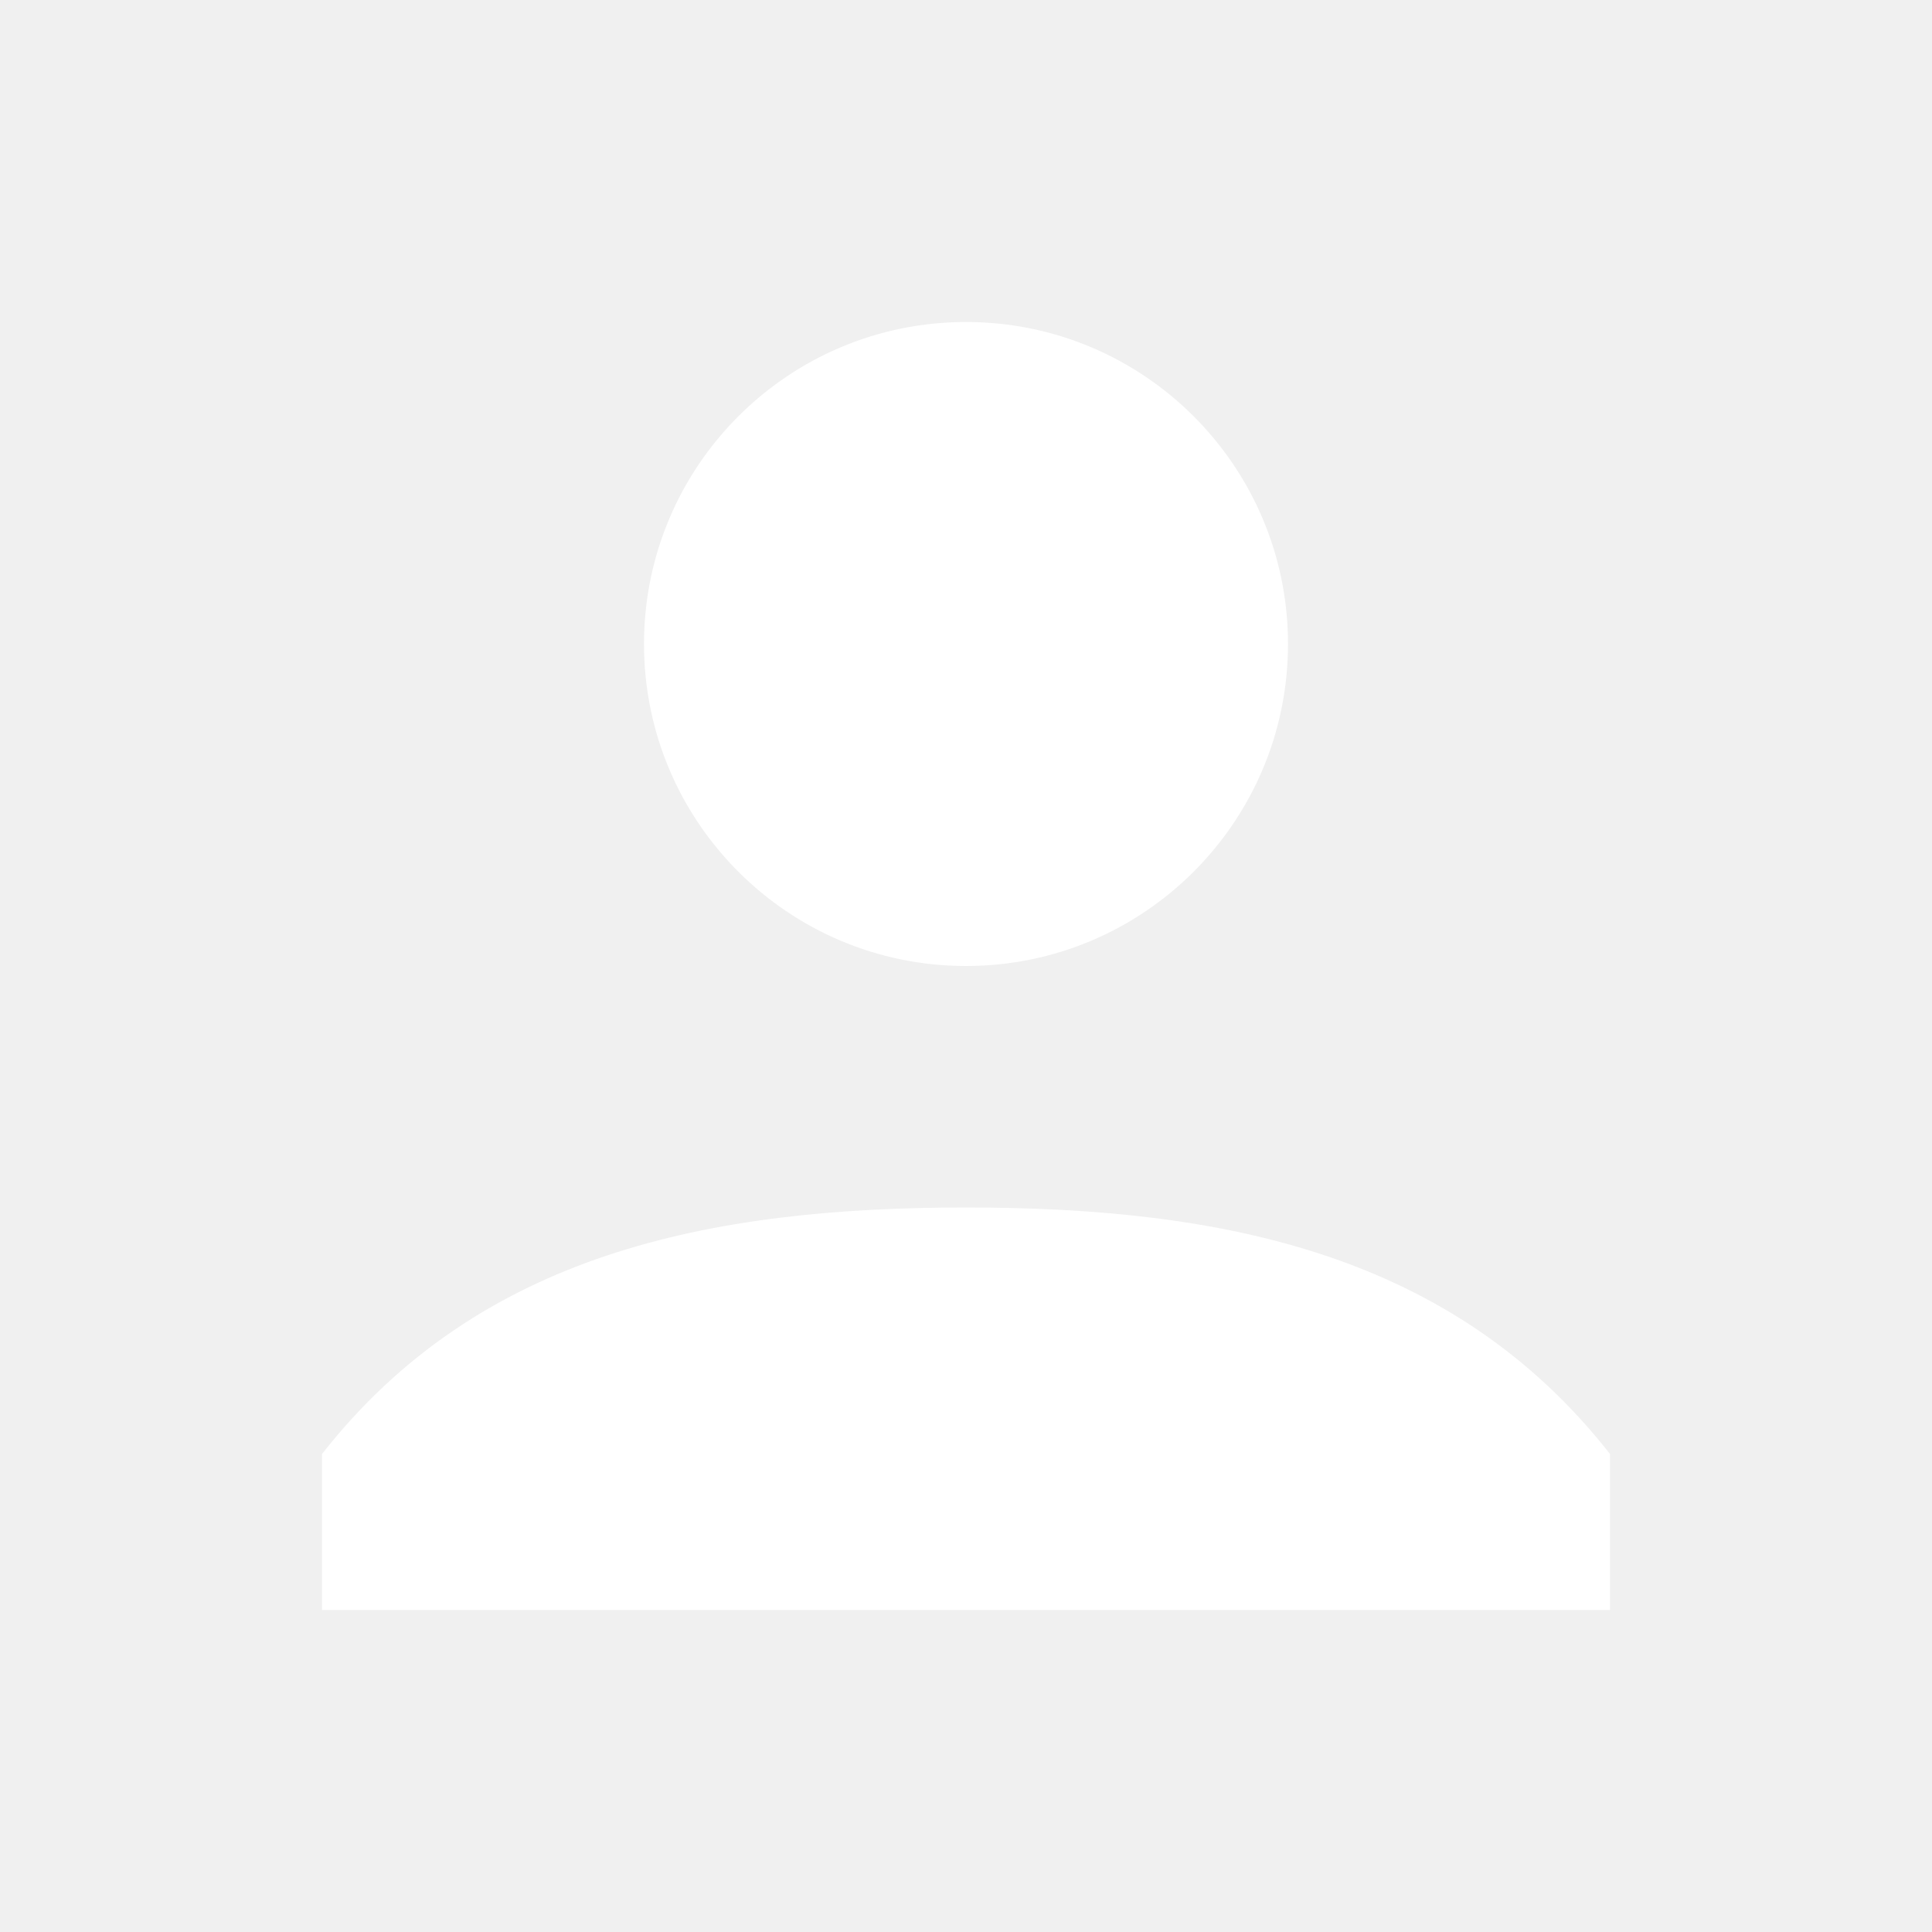
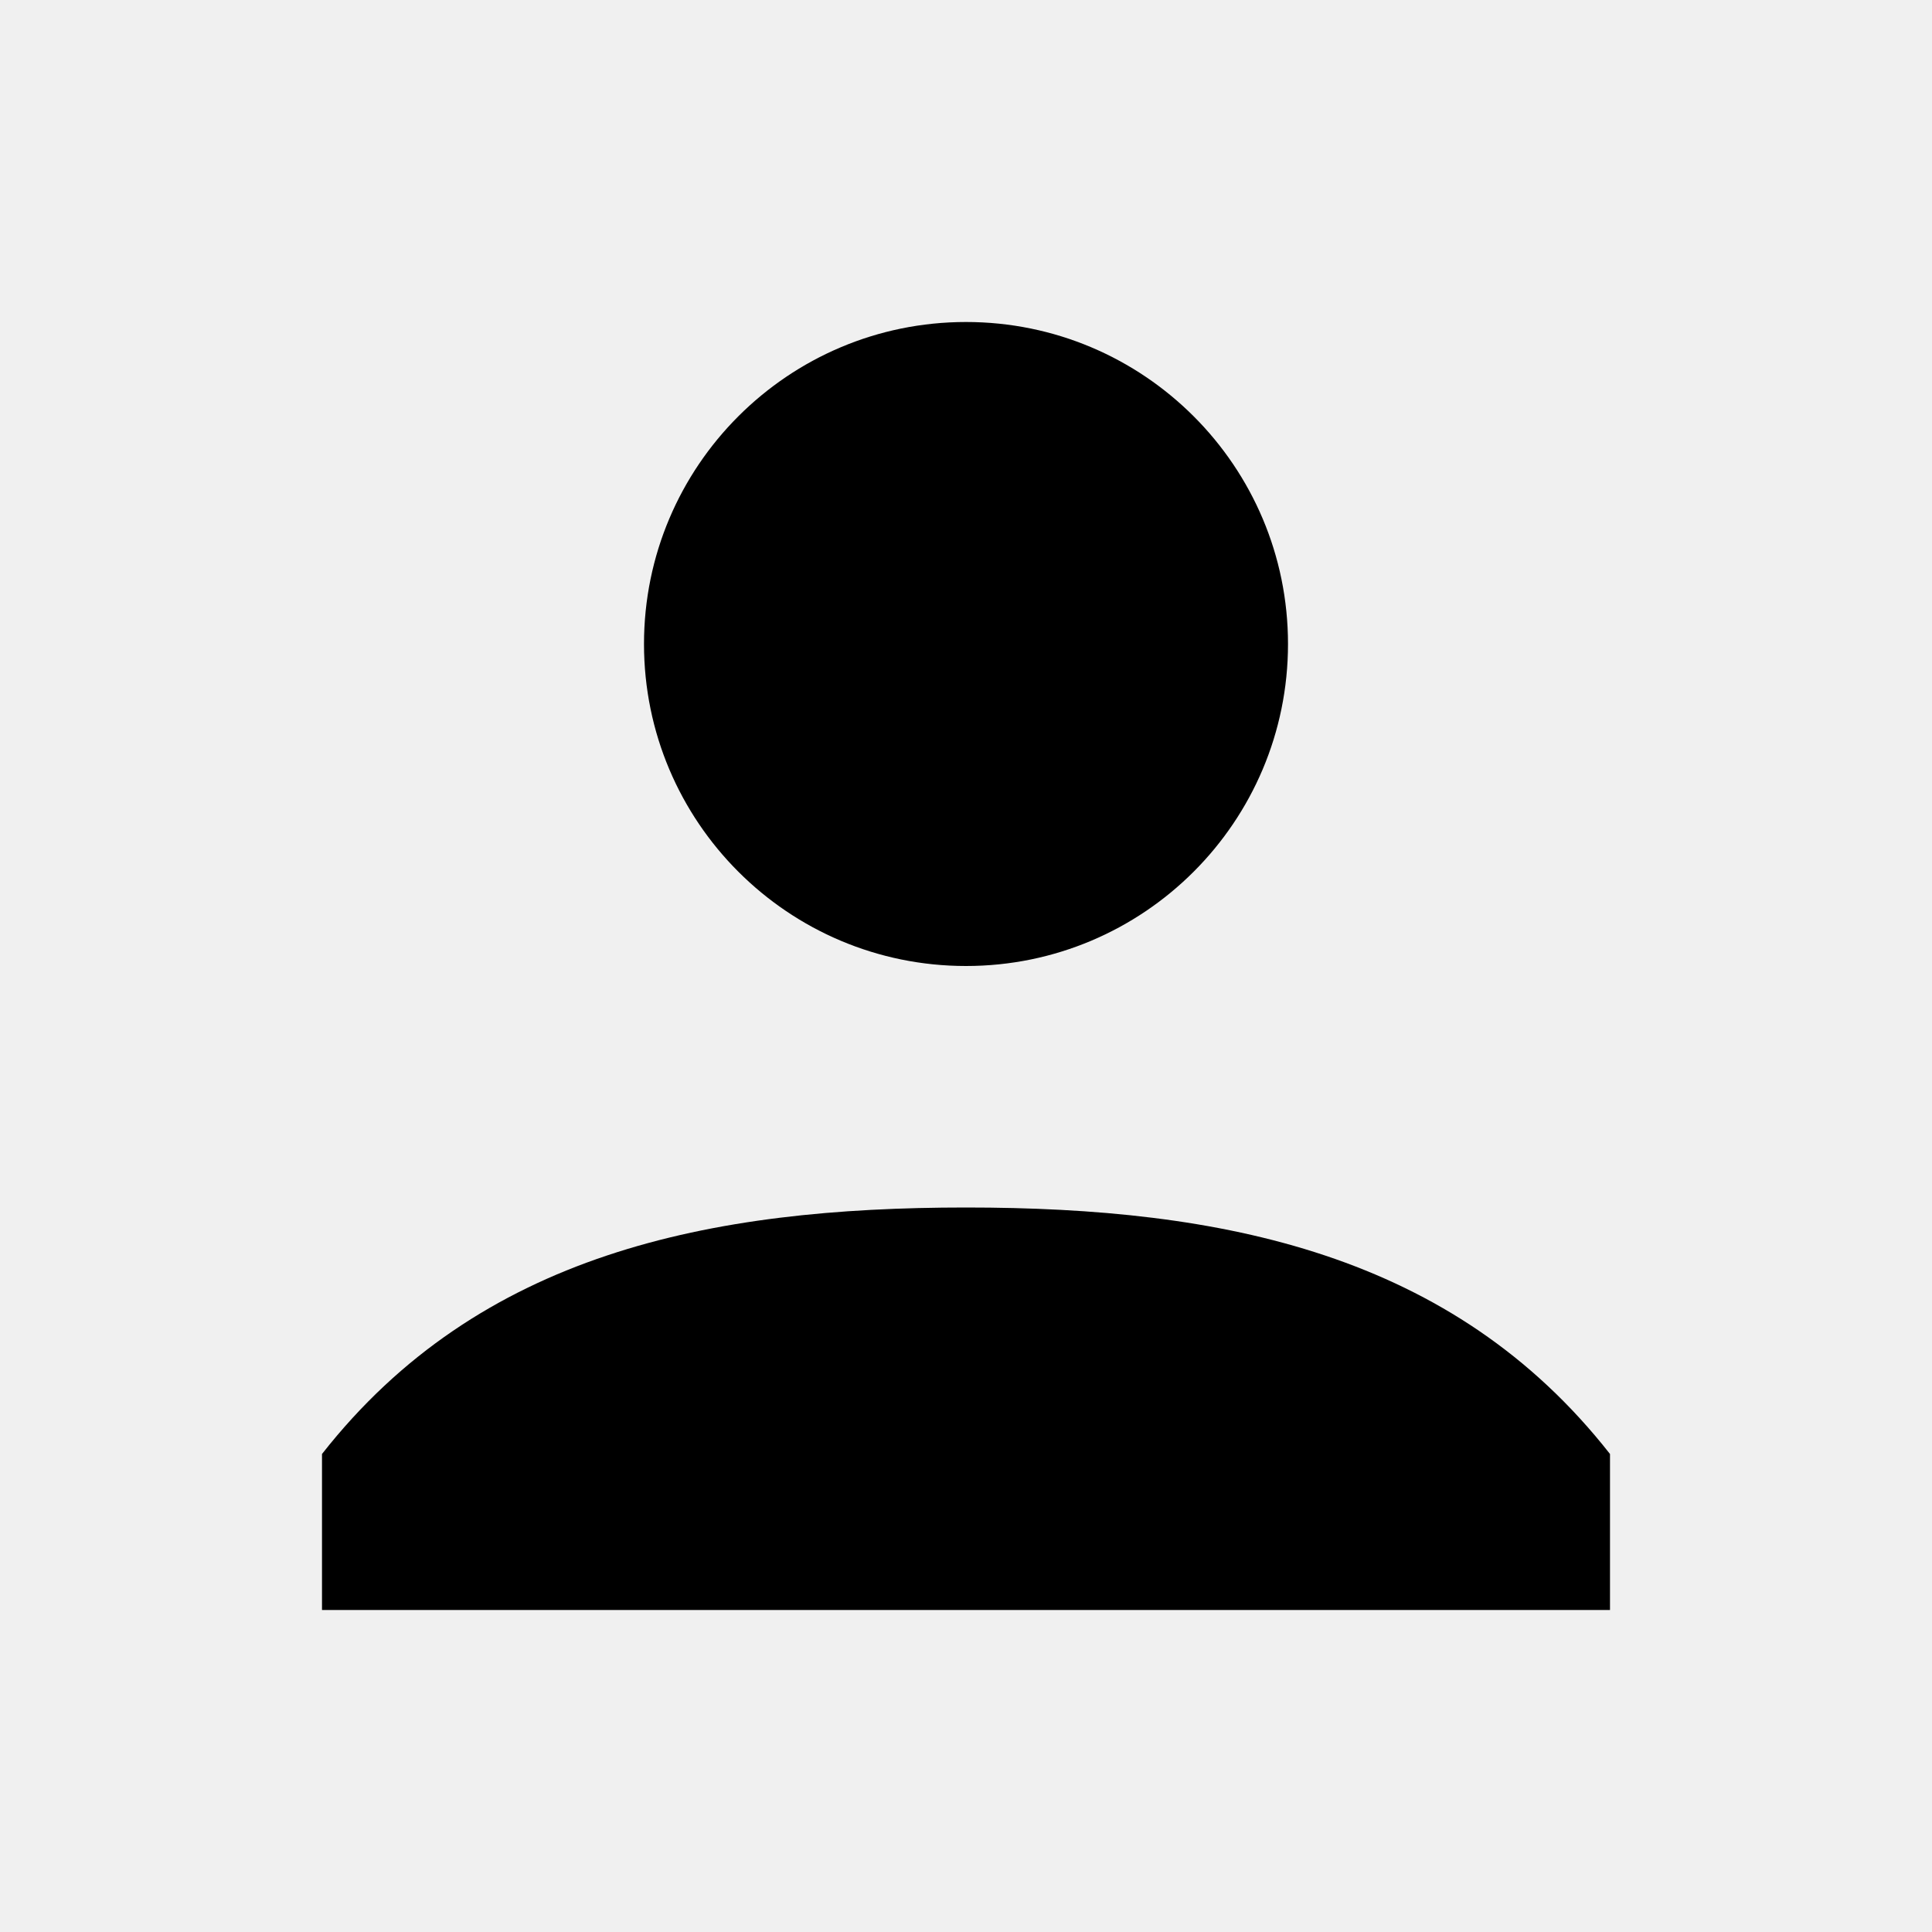
- <svg xmlns="http://www.w3.org/2000/svg" width="24" height="24" viewBox="0 0 24 24" fill="none">
-   <g id="user">
-     <path id="Shape" fill-rule="evenodd" clip-rule="evenodd" d="M8 8C8 10.209 9.791 12 12 12C14.209 12 16 10.209 16 8C16 5.791 14.209 4 12 4C9.791 4 8 5.791 8 8ZM20 18.062C18.046 15.571 15.186 15 12 15C8.814 15 5.955 15.571 4 18.062V20H20V18.062Z" fill="white" />
+ <svg xmlns="http://www.w3.org/2000/svg" width="24" height="24" viewBox="0 0 24 24" fill="none" version="1.1" id="svg1588">
+   <defs id="defs1592" />
+   <g id="user" style="fill:#000000;fill-opacity:1">
+     <path id="Shape" fill-rule="evenodd" clip-rule="evenodd" d="M8 8C8 10.209 9.791 12 12 12C14.209 12 16 10.209 16 8C16 5.791 14.209 4 12 4C9.791 4 8 5.791 8 8ZM20 18.062C18.046 15.571 15.186 15 12 15C8.814 15 5.955 15.571 4 18.062V20H20V18.062Z" fill="white" style="fill:#000000;fill-opacity:1" />
  </g>
</svg>
